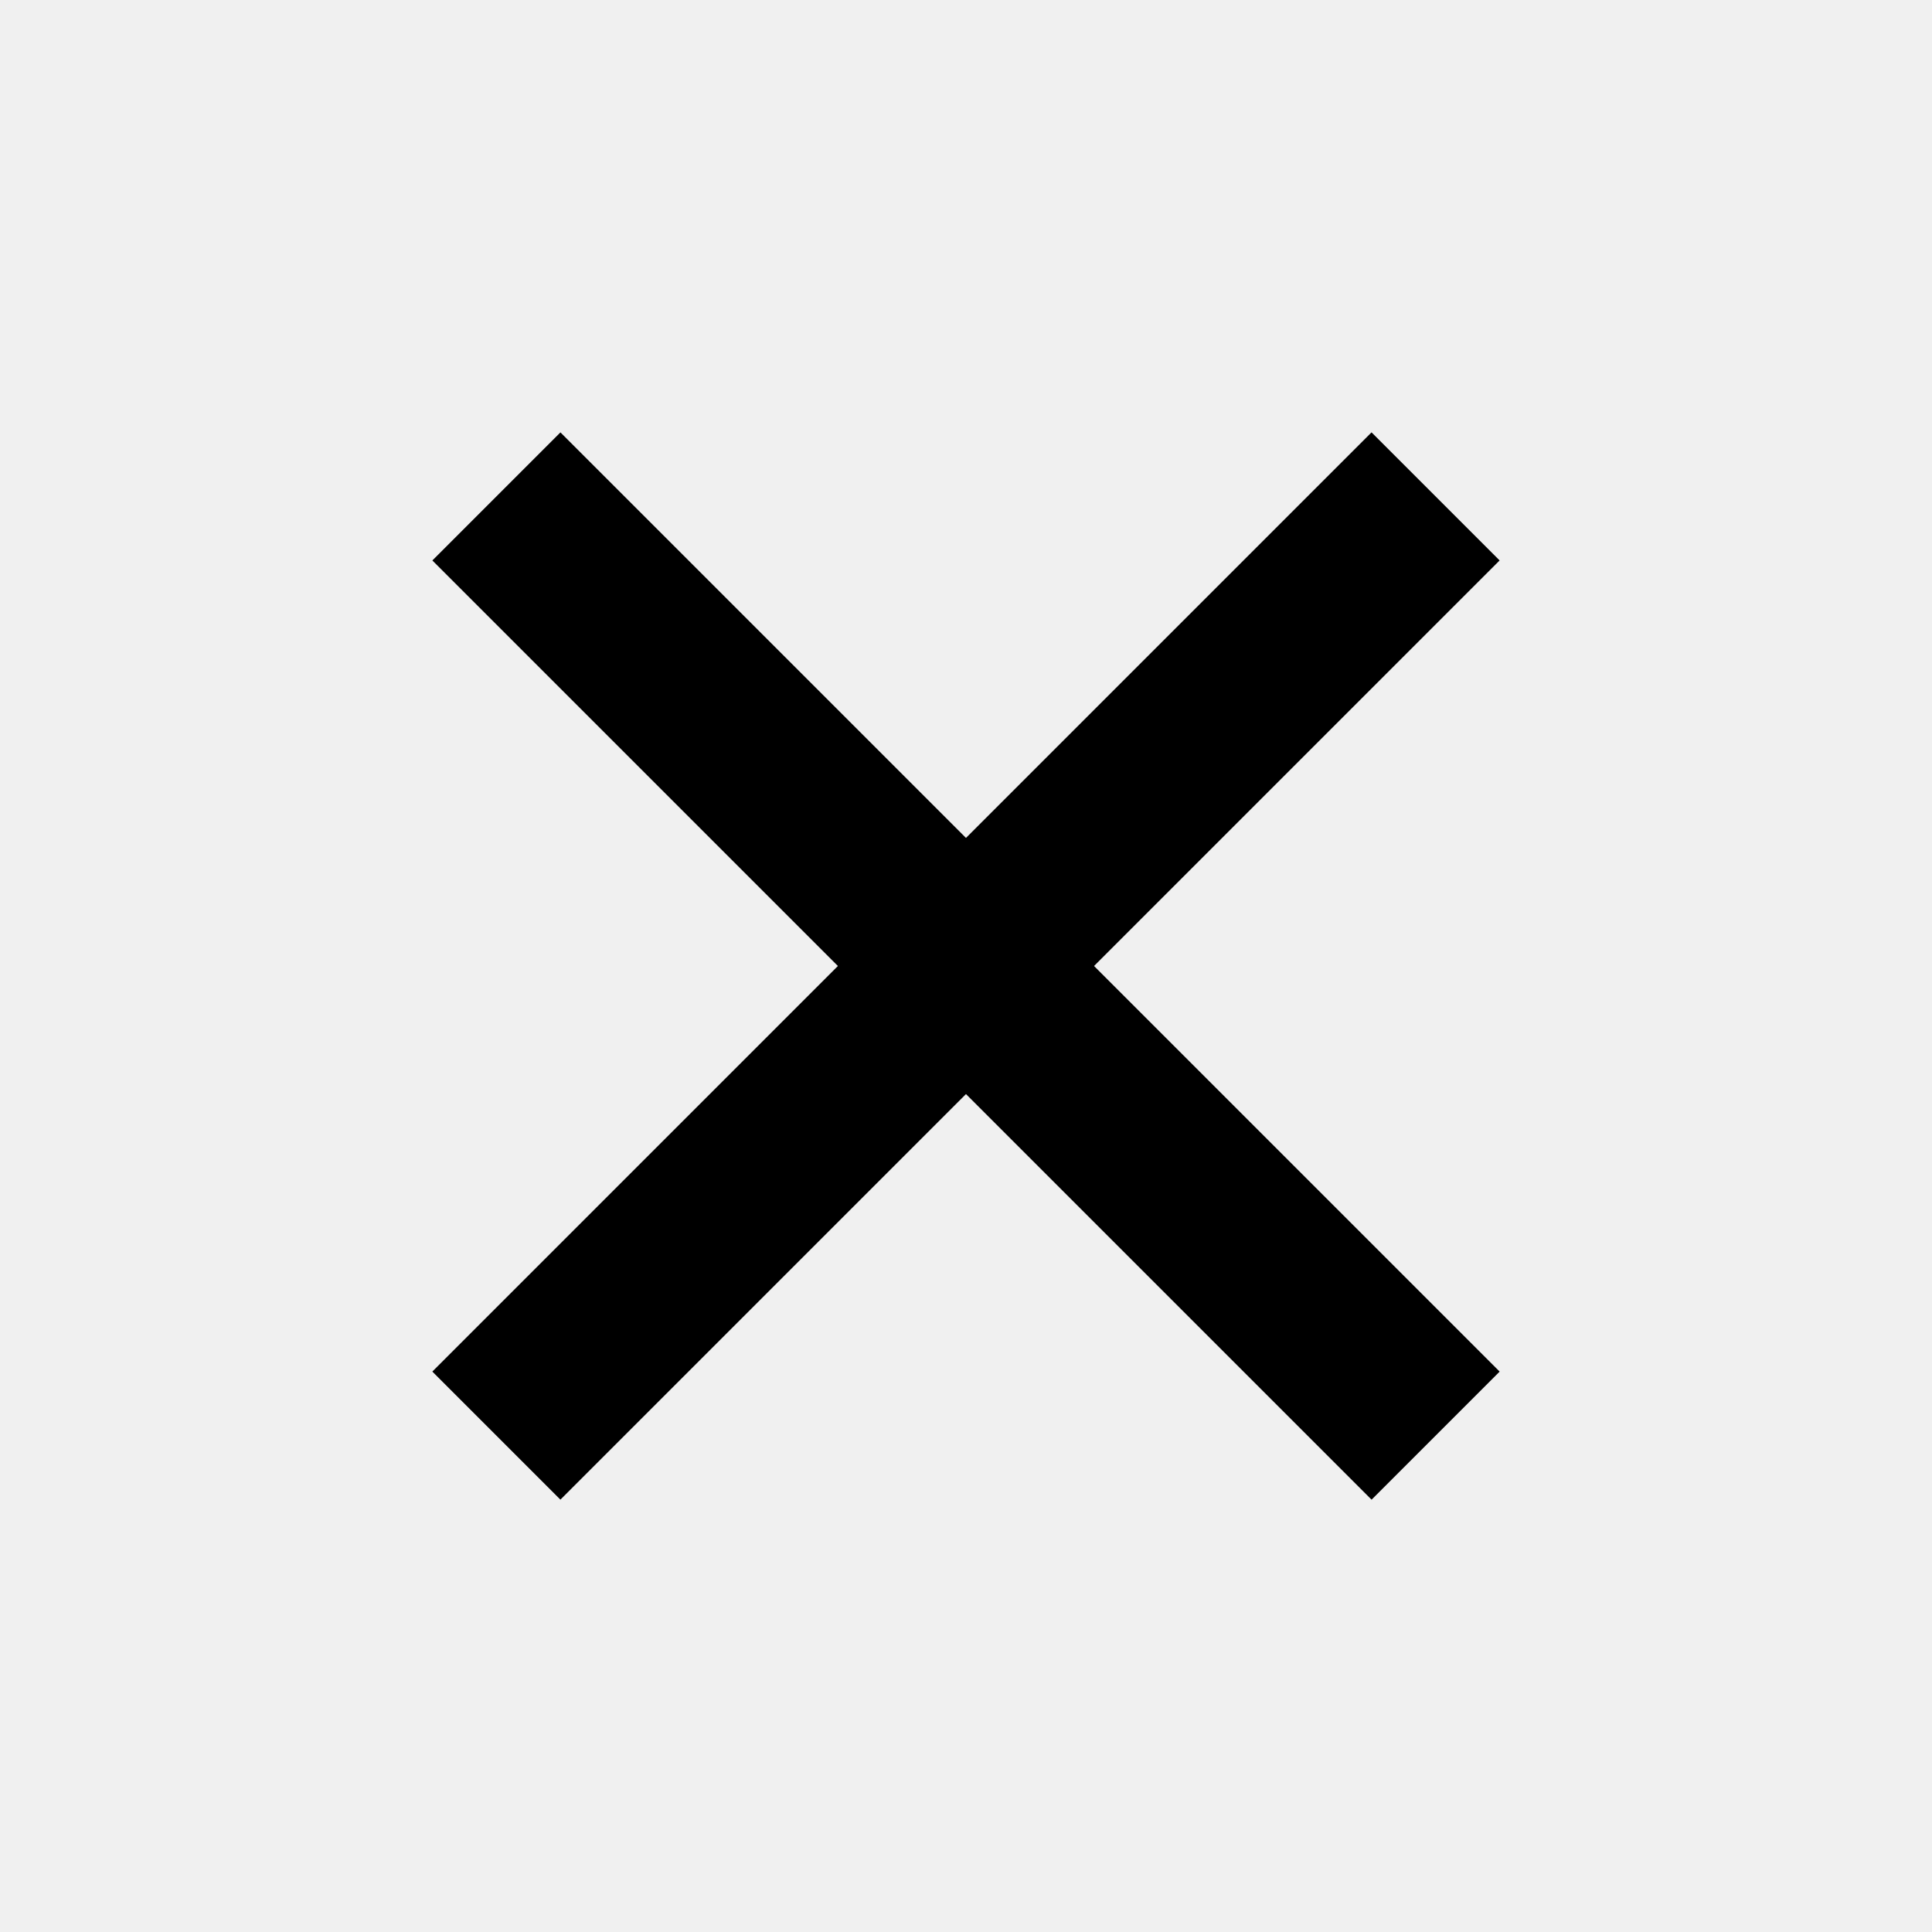
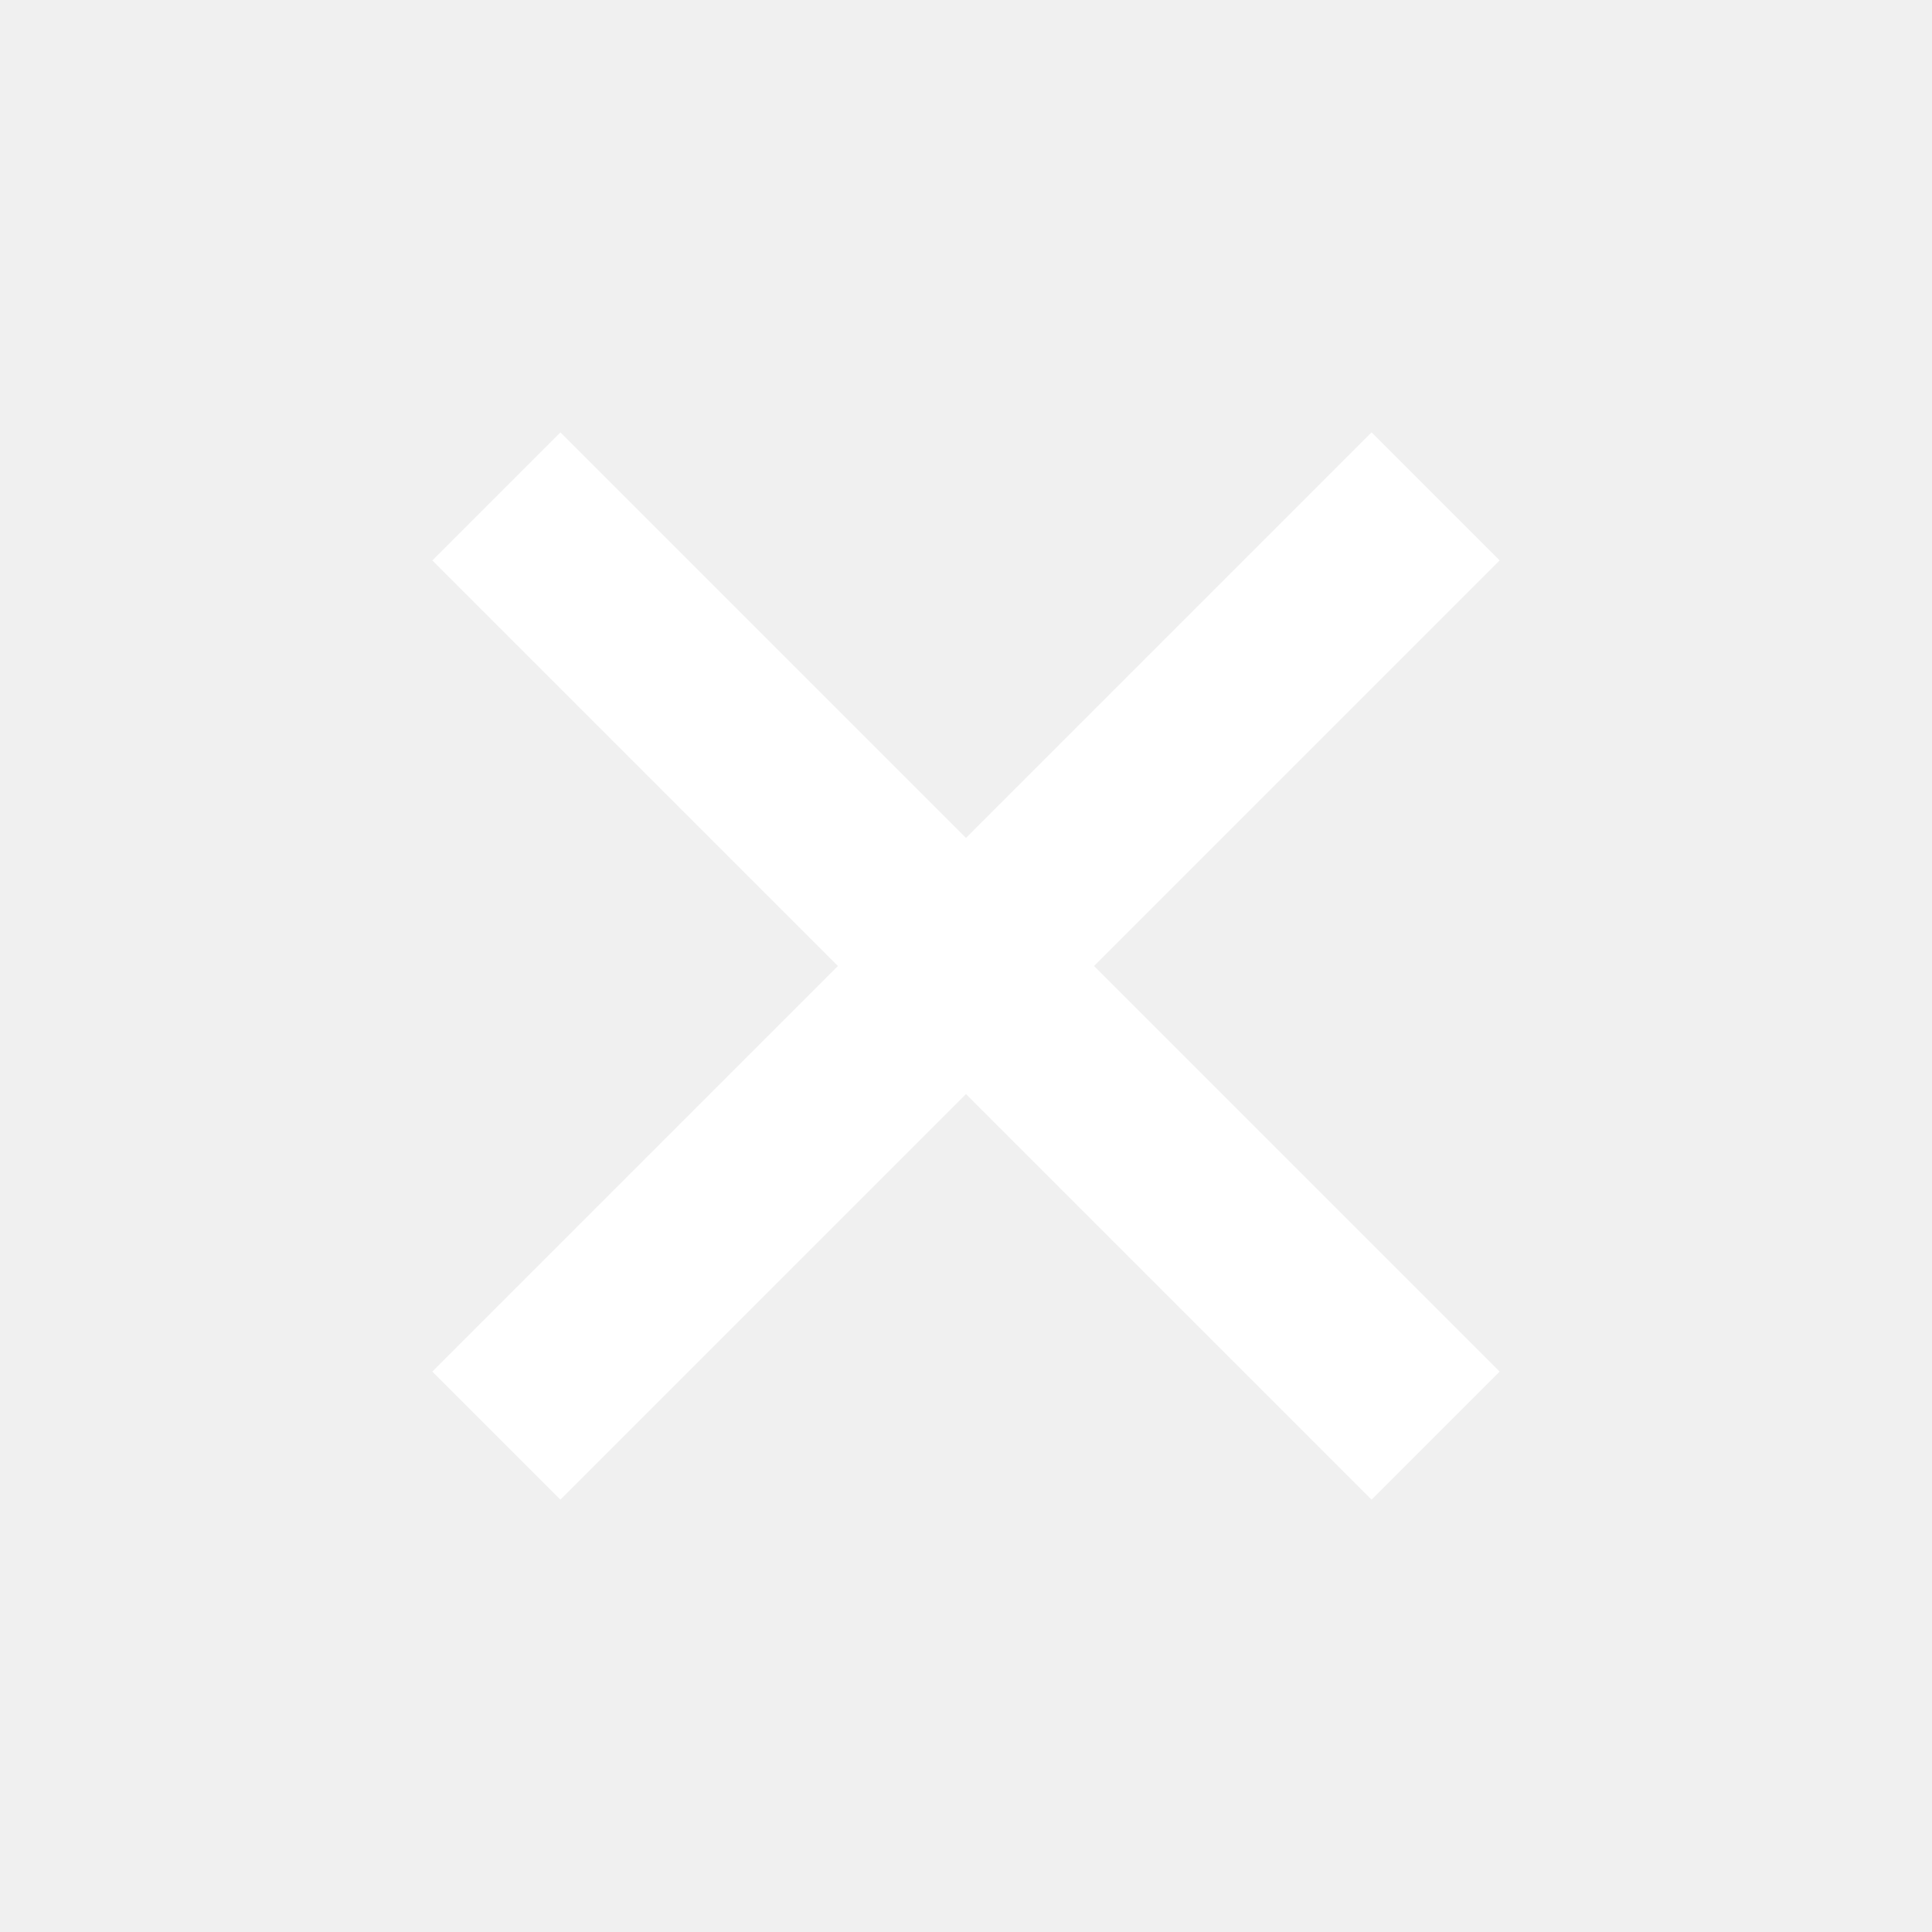
<svg xmlns="http://www.w3.org/2000/svg" width="32" height="32" viewBox="0 0 32 32" fill="none">
-   <rect x="7.161" y="9.283" width="3" height="22" transform="rotate(-45 7.16113 9.28271)" fill="black" />
-   <rect x="22.717" y="7.161" width="3" height="22" transform="rotate(45 22.7168 7.16113)" fill="black" />
+   <rect x="7.161" y="9.283" width="3" height="22" transform="rotate(-45 7.16113 9.28271)" fill="white" />
+   <rect x="22.717" y="7.161" width="3" height="22" transform="rotate(45 22.7168 7.16113)" fill="white" />
</svg>
